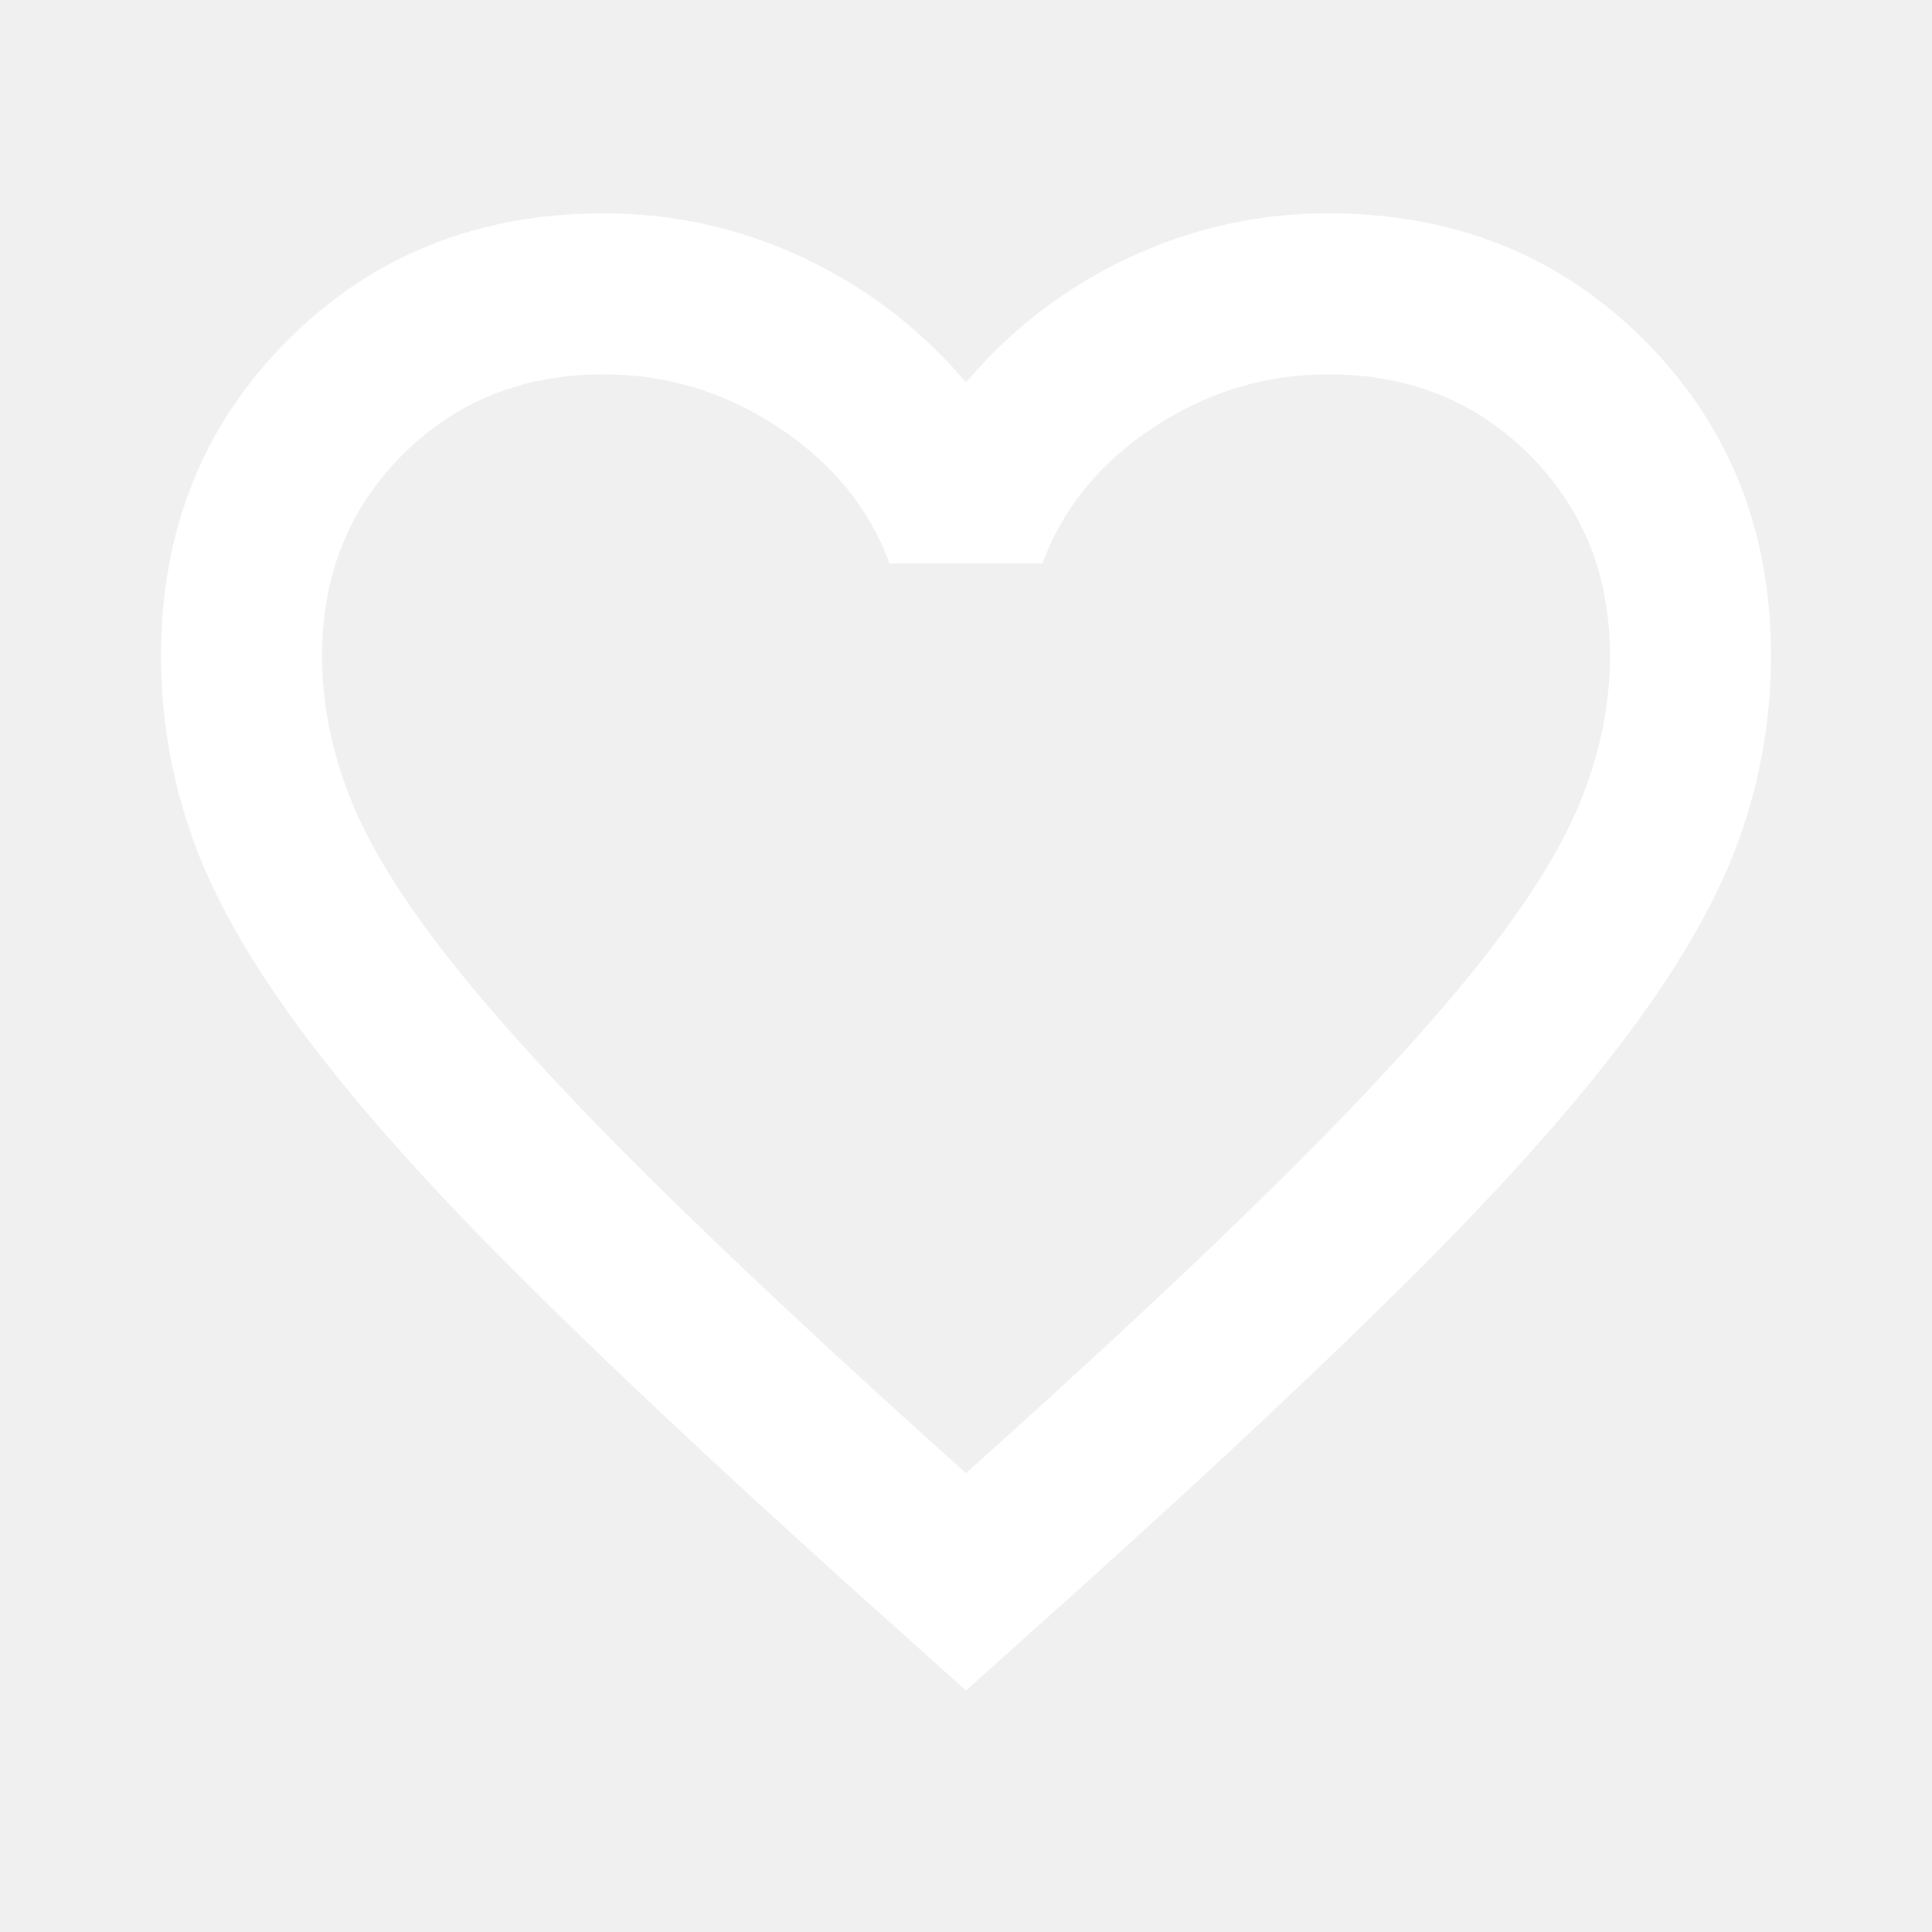
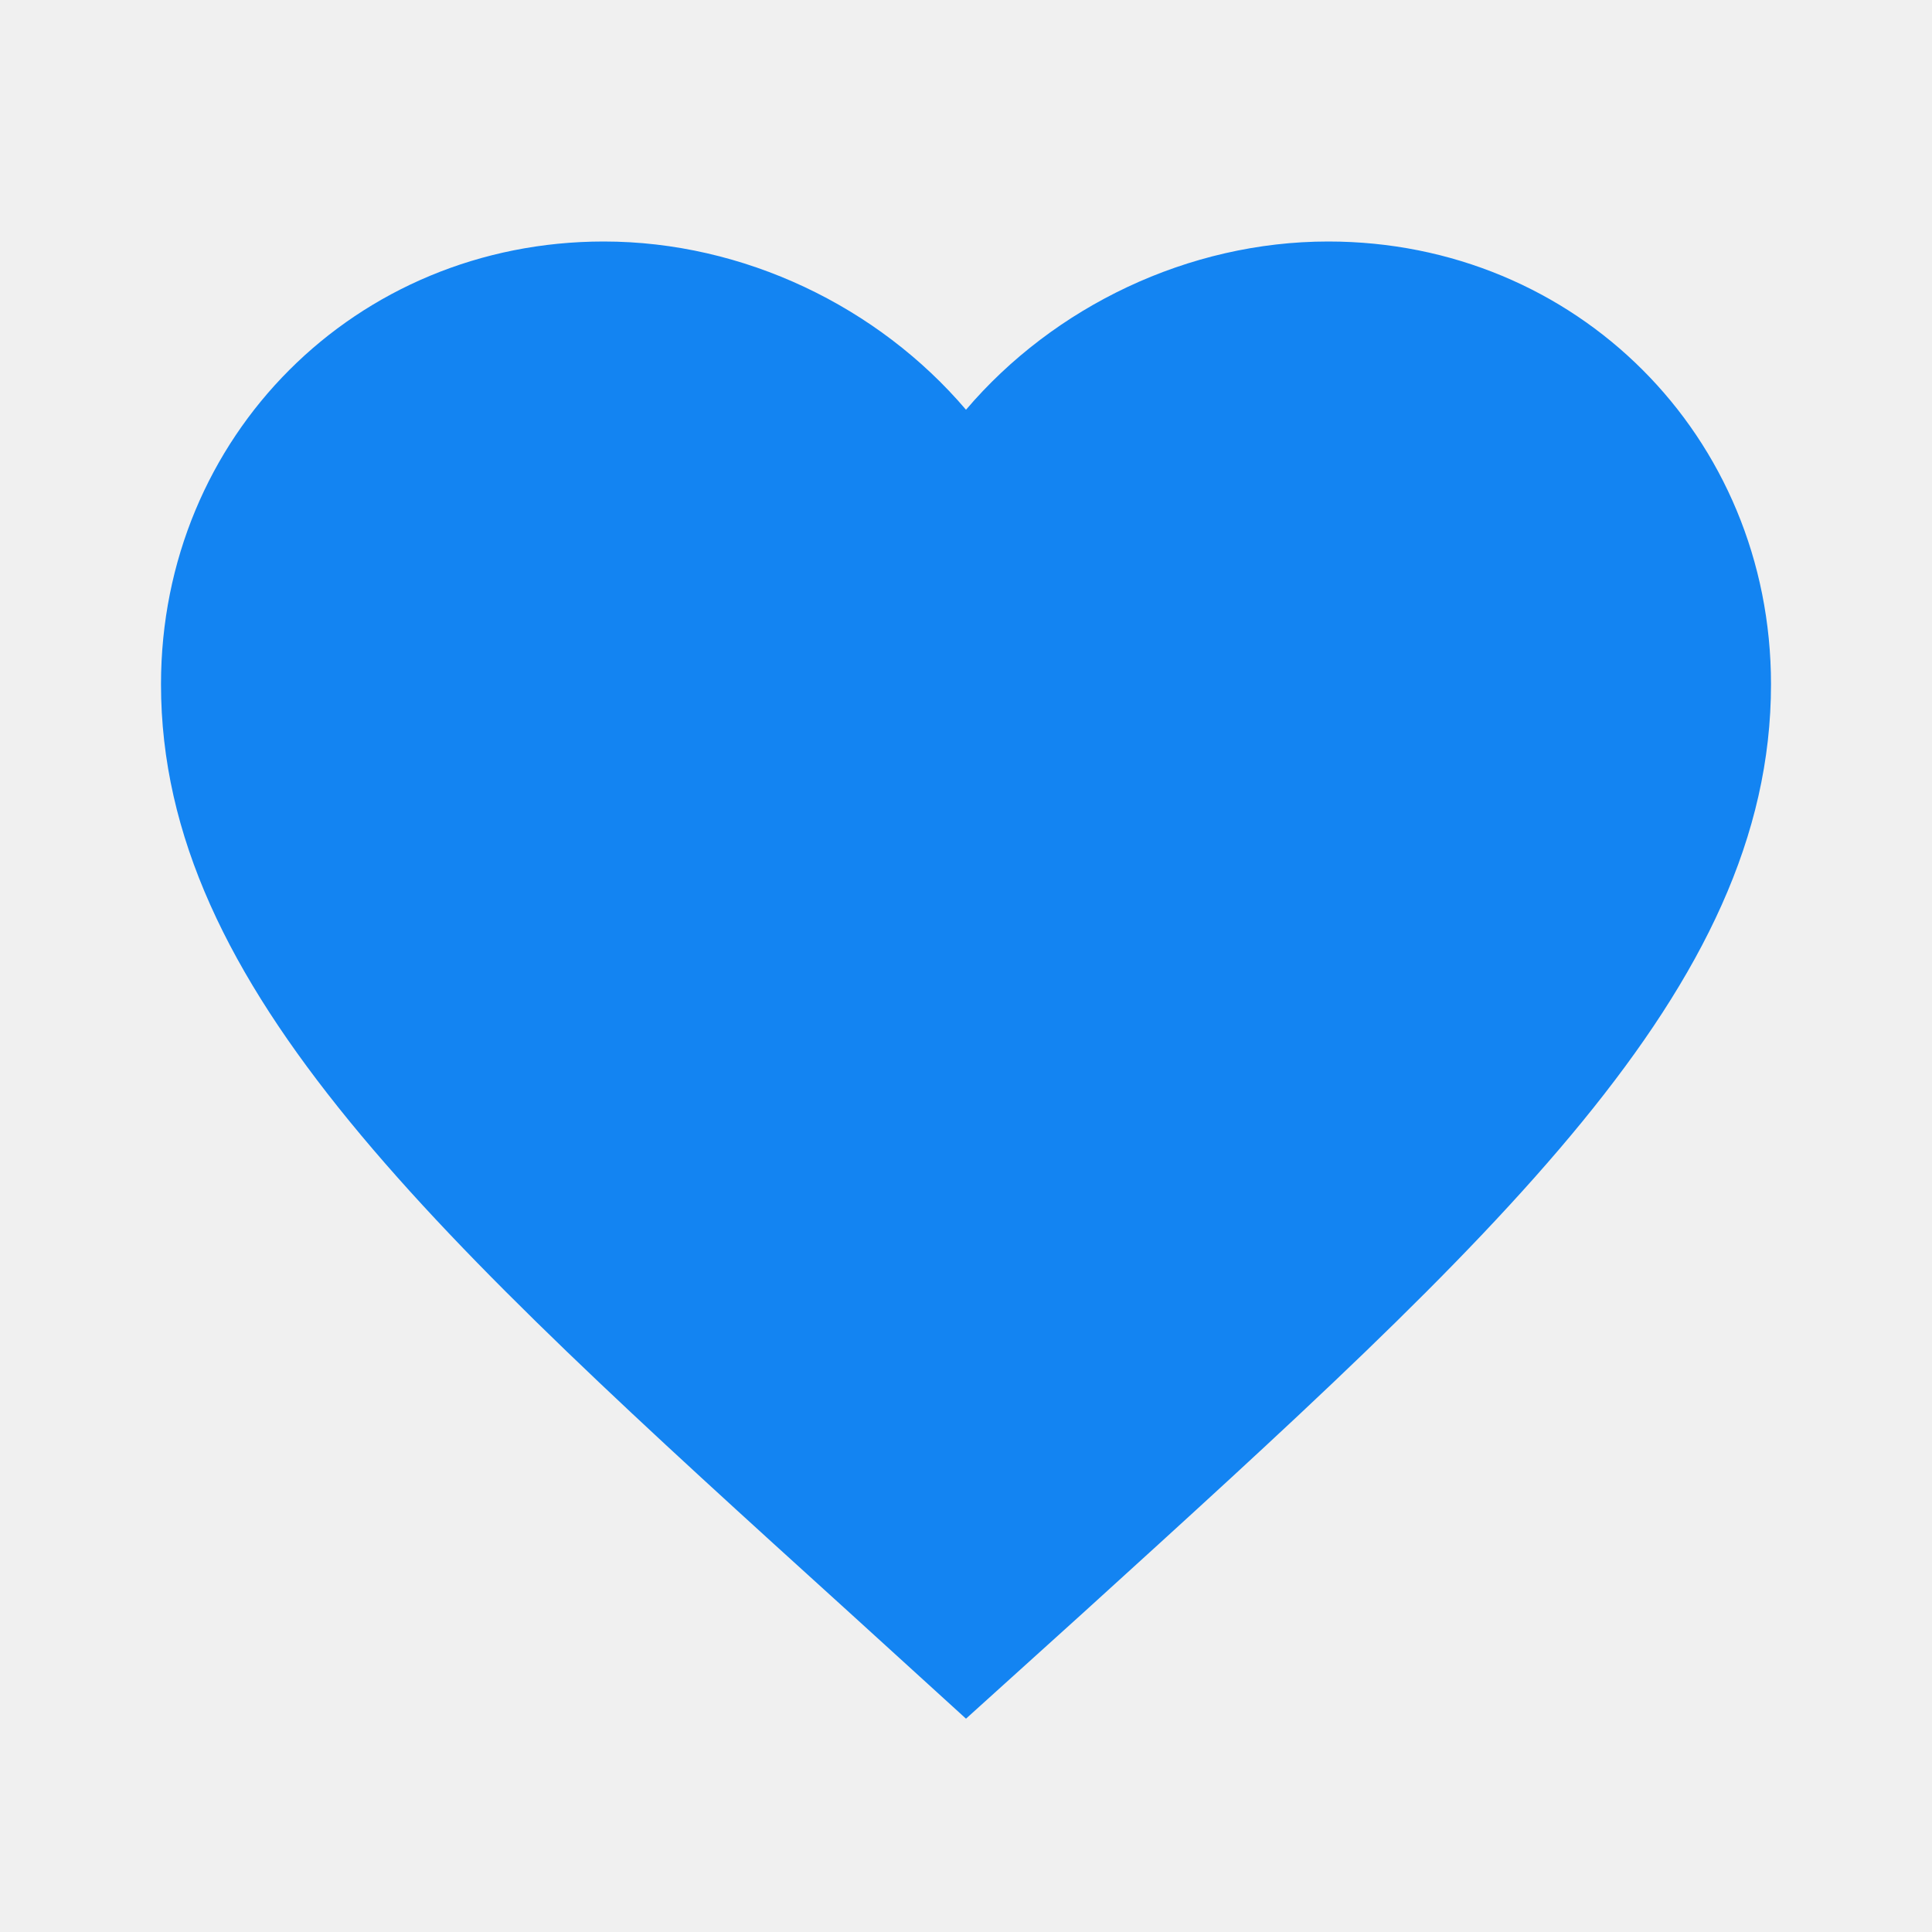
- <svg xmlns="http://www.w3.org/2000/svg" height="24" viewBox="0 -960 960 960" width="24">
-   <path fill="white" d="m480-120-58-52q-101-91-167-157T150-447.5Q111-500 95.5-544T80-634q0-94 63-157t157-63q52 0 99 22t81 62q34-40 81-62t99-22q94 0 157 63t63 157q0 46-15.5 90T810-447.5Q771-395 705-329T538-172l-58 52Zm0-108q96-86 158-147.5t98-107q36-45.5 50-81t14-70.5q0-60-40-100t-100-40q-47 0-87 26.5T518-680h-76q-15-41-55-67.5T300-774q-60 0-100 40t-40 100q0 35 14 70.5t50 81q36 45.5 98 107T480-228Zm0-273Z" />
+ <svg xmlns="http://www.w3.org/2000/svg" height="24" viewBox="0 0 24 24" width="24">
+   <path fill="rgb(19,132,242)" d="M12 21.35l-1.45-1.32C5.4 15.36 2 12.28 2 8.5     2 5.42 4.42 3 7.5 3c1.74 0 3.41 0.81 4.5 2.09     C13.09 3.81 14.76 3 16.5 3     19.58 3 22 5.42 22 8.5     c0 3.78-3.4 6.86-8.55 11.54L12 21.35z" />
</svg>
